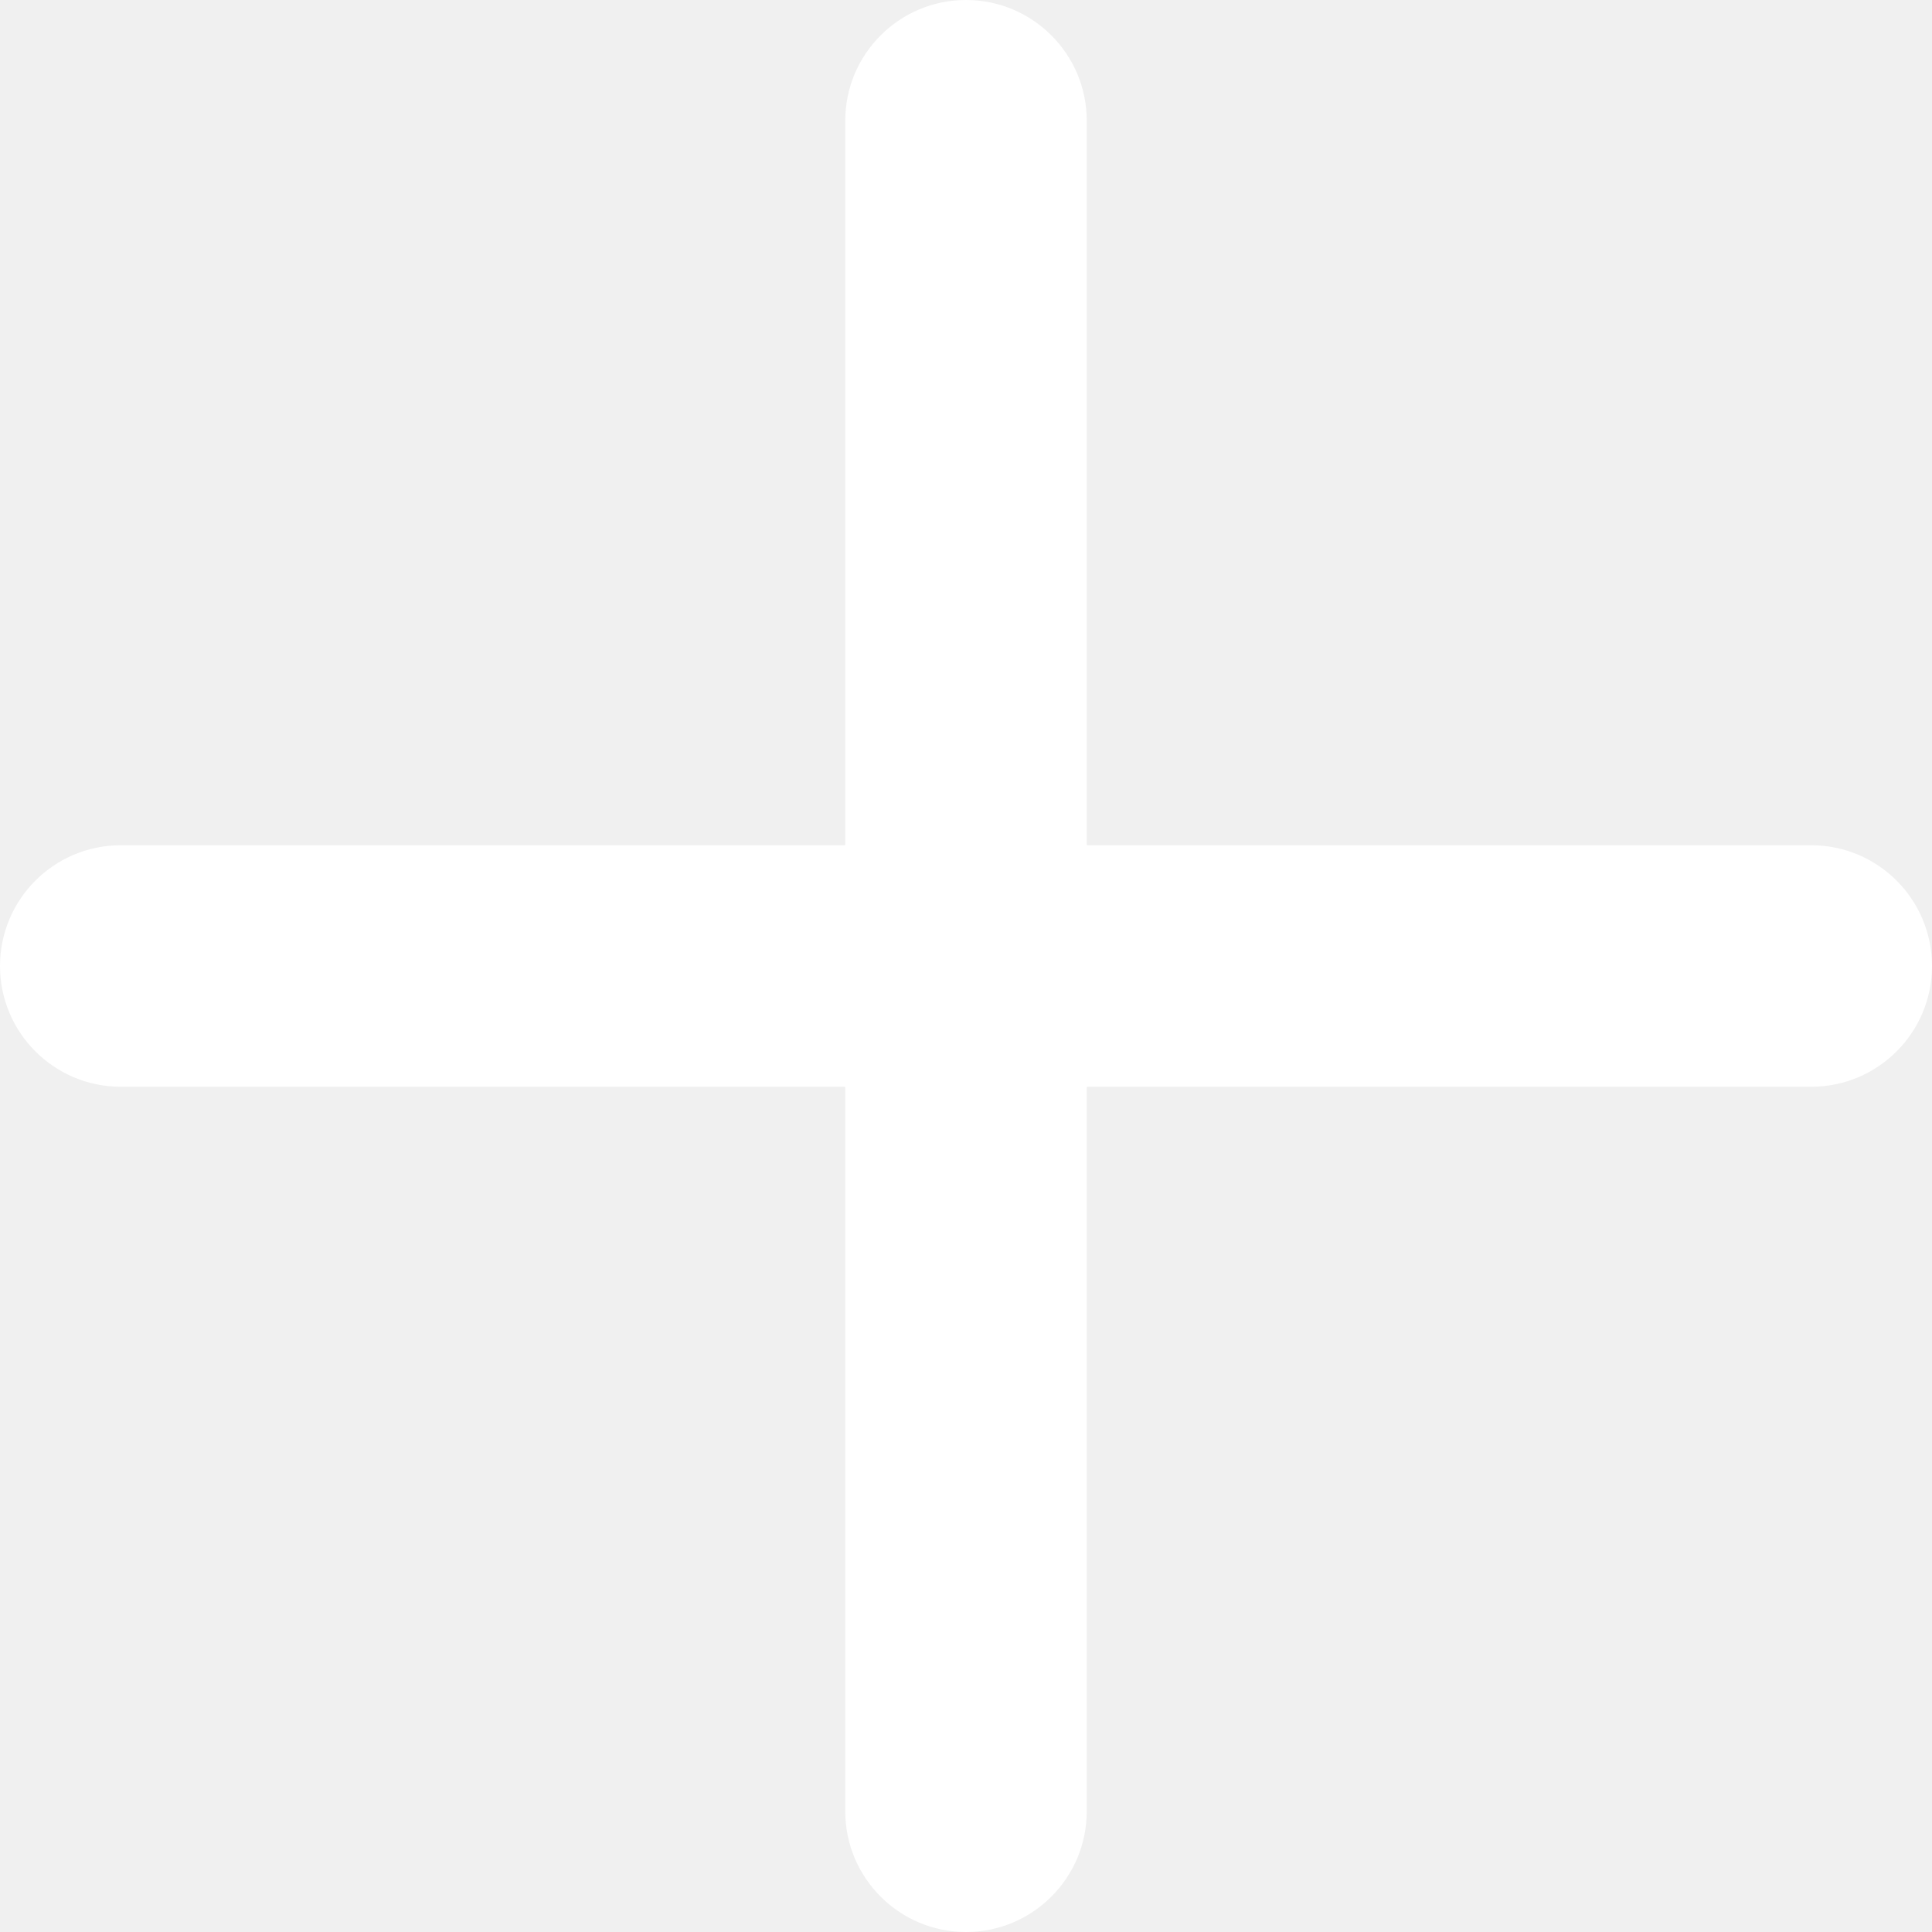
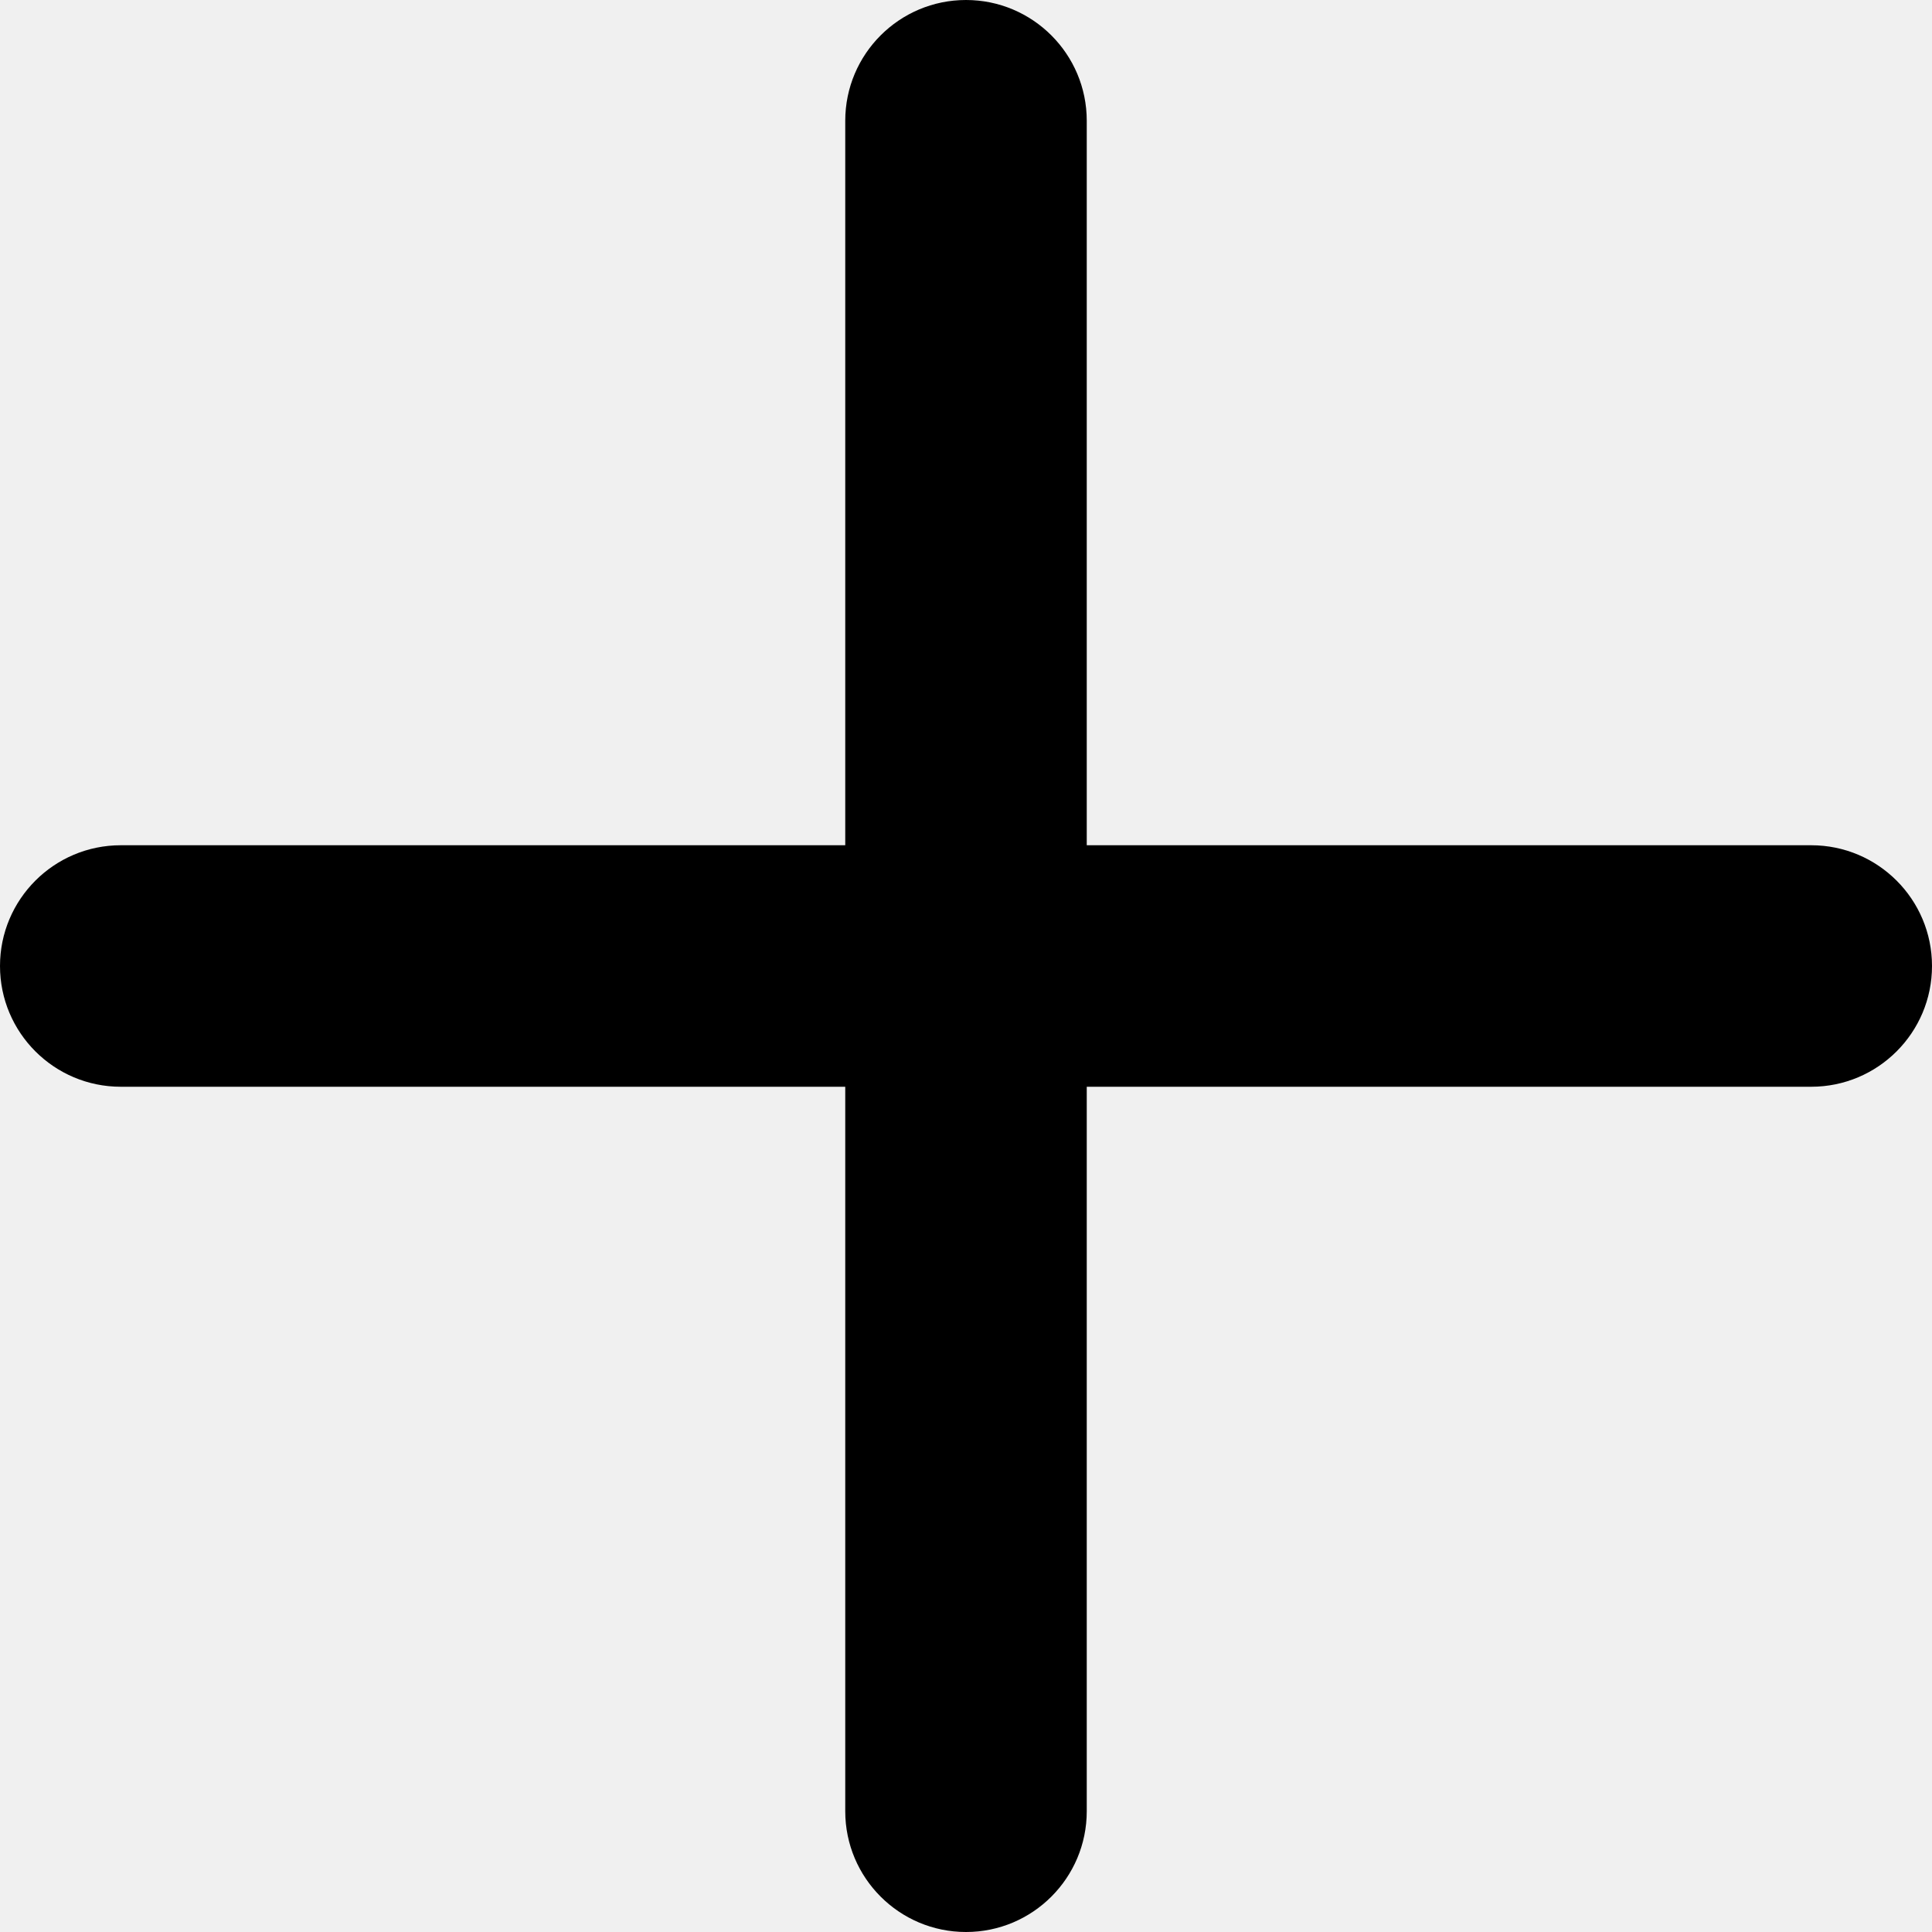
<svg xmlns="http://www.w3.org/2000/svg" width="20" height="20" viewBox="0 0 20 20" fill="none">
  <g clip-path="url(#clip0_31_5681)">
-     <path d="M18.75 8.75H11.25V1.25C11.25 0.56 10.69 0 10 0C9.31 0 8.75 0.56 8.75 1.25V8.75H1.25C0.56 8.75 0 9.31 0 10C0 10.69 0.56 11.25 1.25 11.25H8.75V18.75C8.75 19.44 9.31 20 10 20C10.69 20 11.25 19.44 11.25 18.75V11.25H18.75C19.44 11.25 20 10.69 20 10C20 9.31 19.44 8.75 18.75 8.75Z" fill="white" />
+     <path d="M18.75 8.75H11.25V1.25C11.25 0.56 10.69 0 10 0C9.31 0 8.75 0.56 8.75 1.25V8.75H1.25C0.56 8.75 0 9.31 0 10C0 10.69 0.56 11.25 1.25 11.25H8.75V18.75C8.75 19.44 9.31 20 10 20C10.69 20 11.25 19.44 11.25 18.75V11.25H18.75C19.44 11.25 20 10.69 20 10C20 9.31 19.44 8.75 18.75 8.75Z" fill="currentColor" />
  </g>
  <defs>
    <clipPath id="clip0_31_5681">
-       <rect width="20" height="20" fill="white" />
+       <rect width="20" height="20" fill="currentColor" />
    </clipPath>
  </defs>
</svg>
